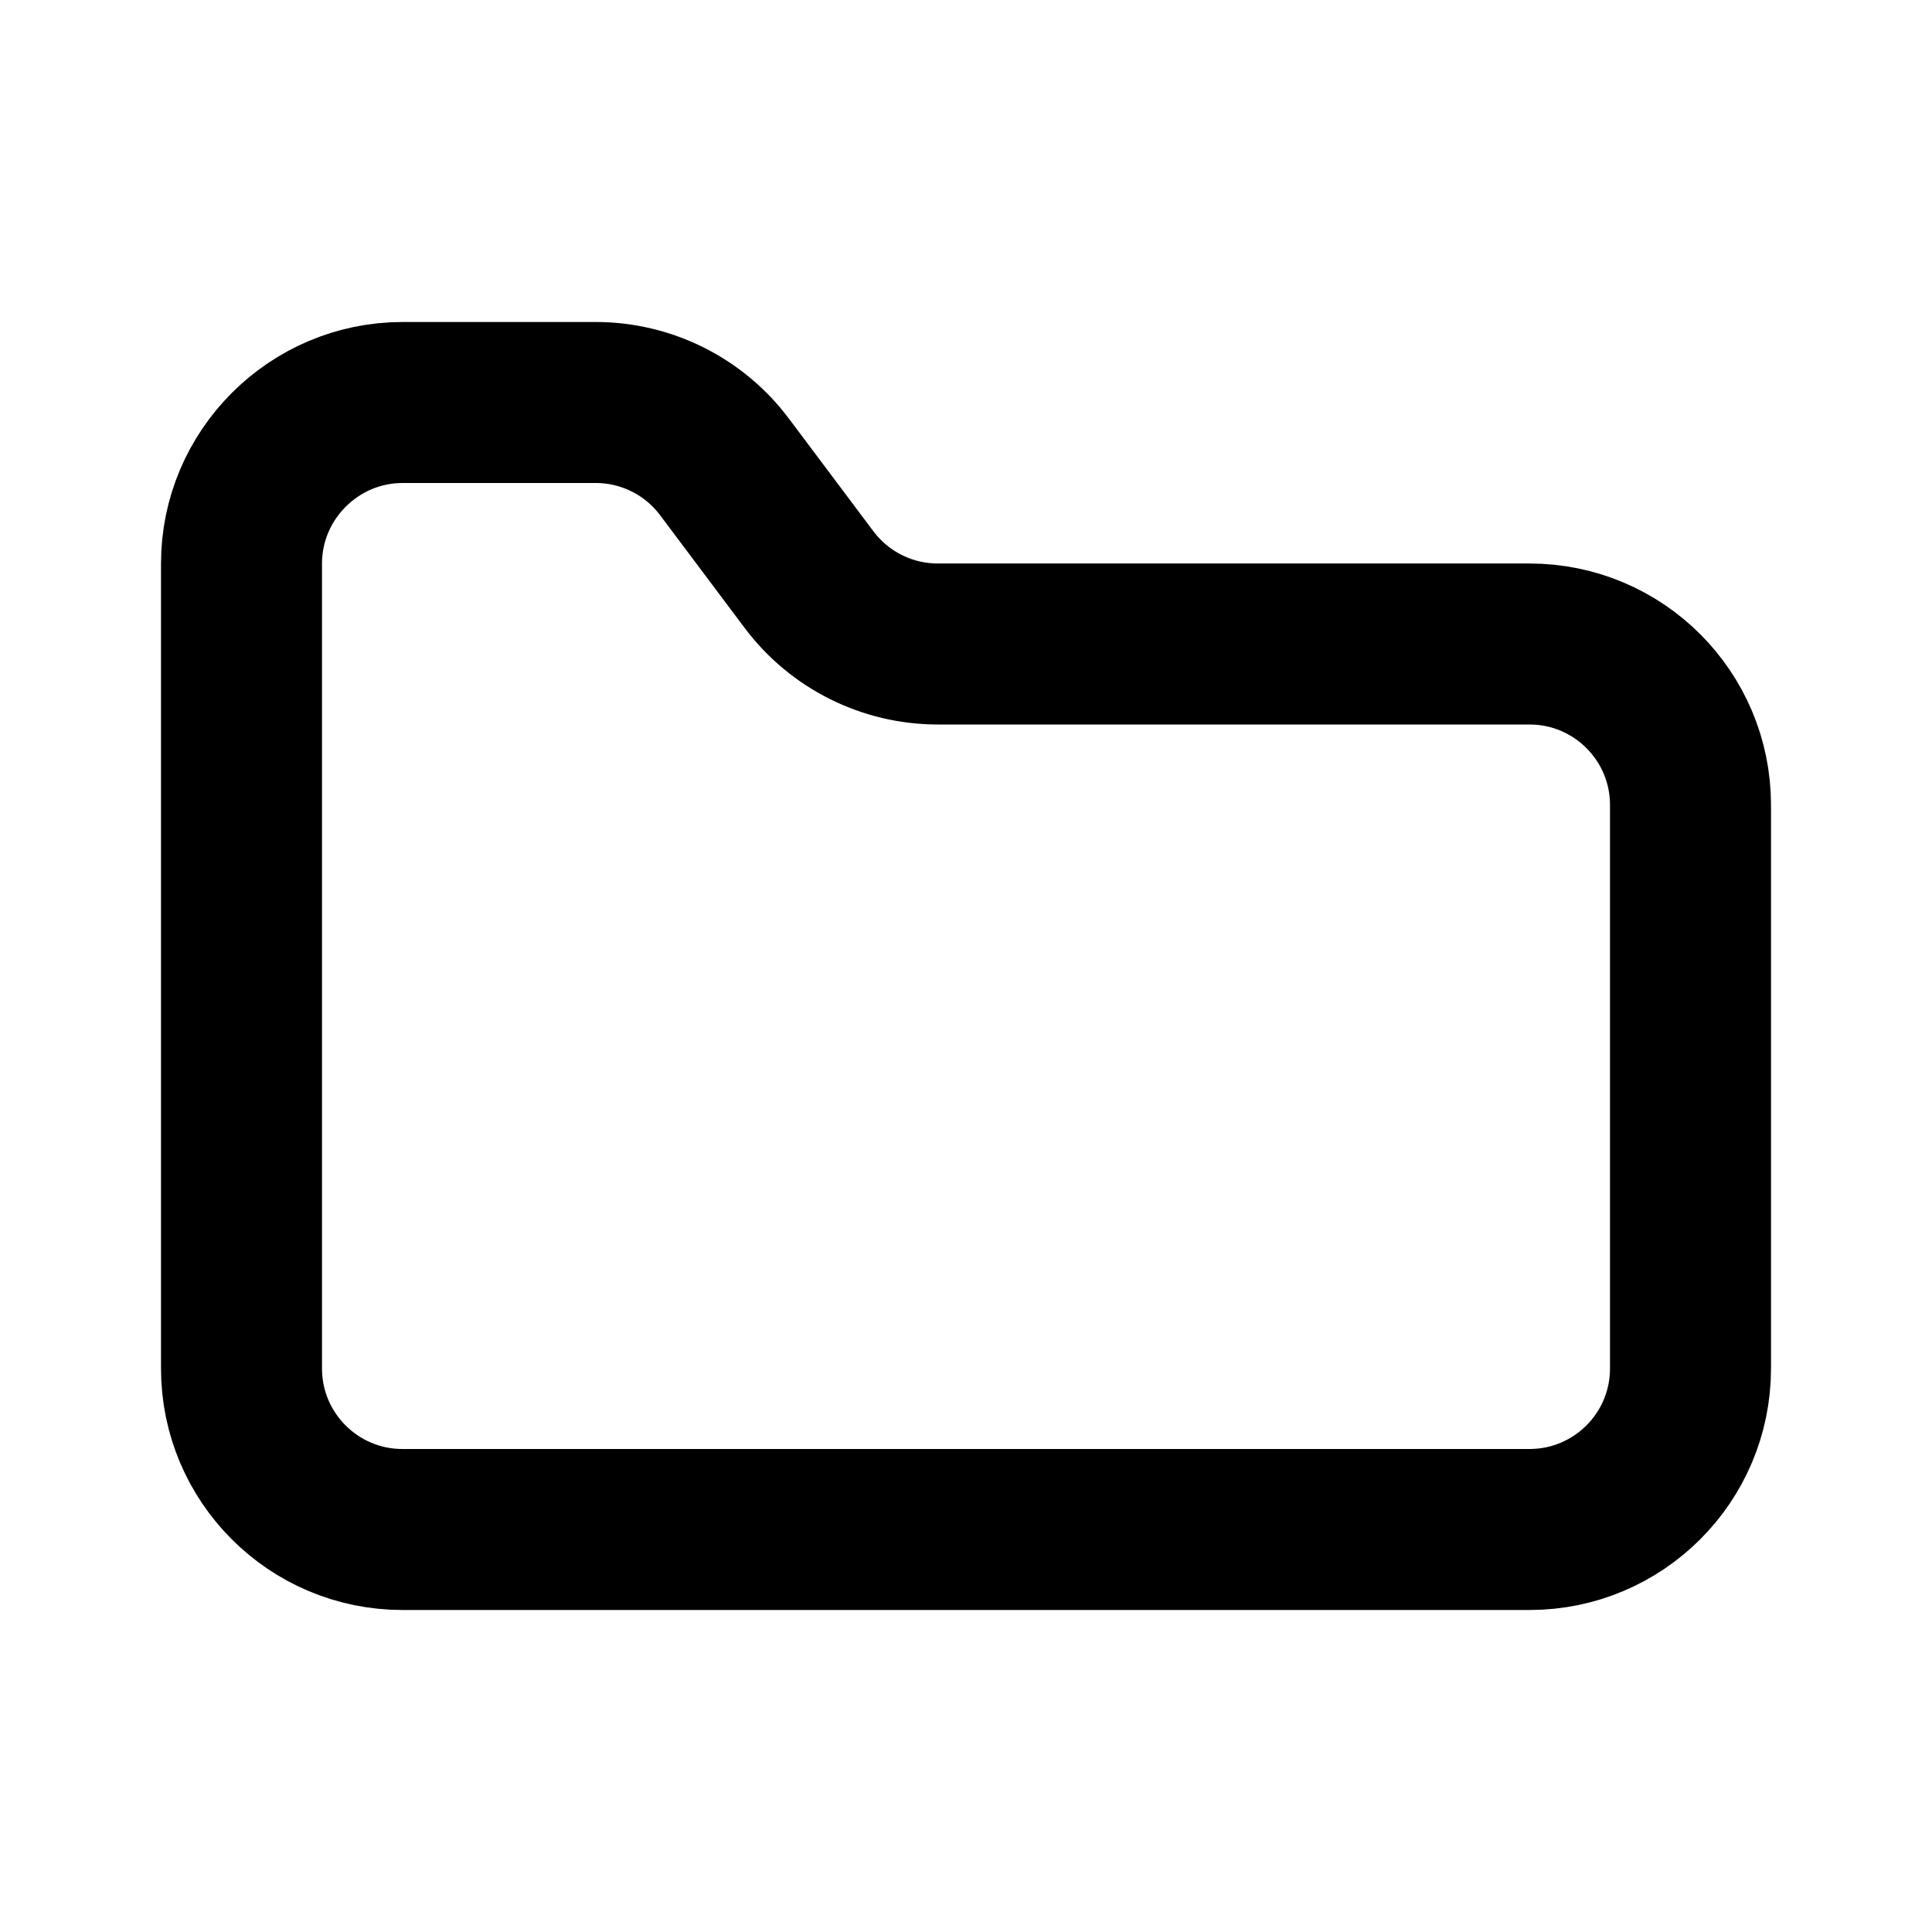
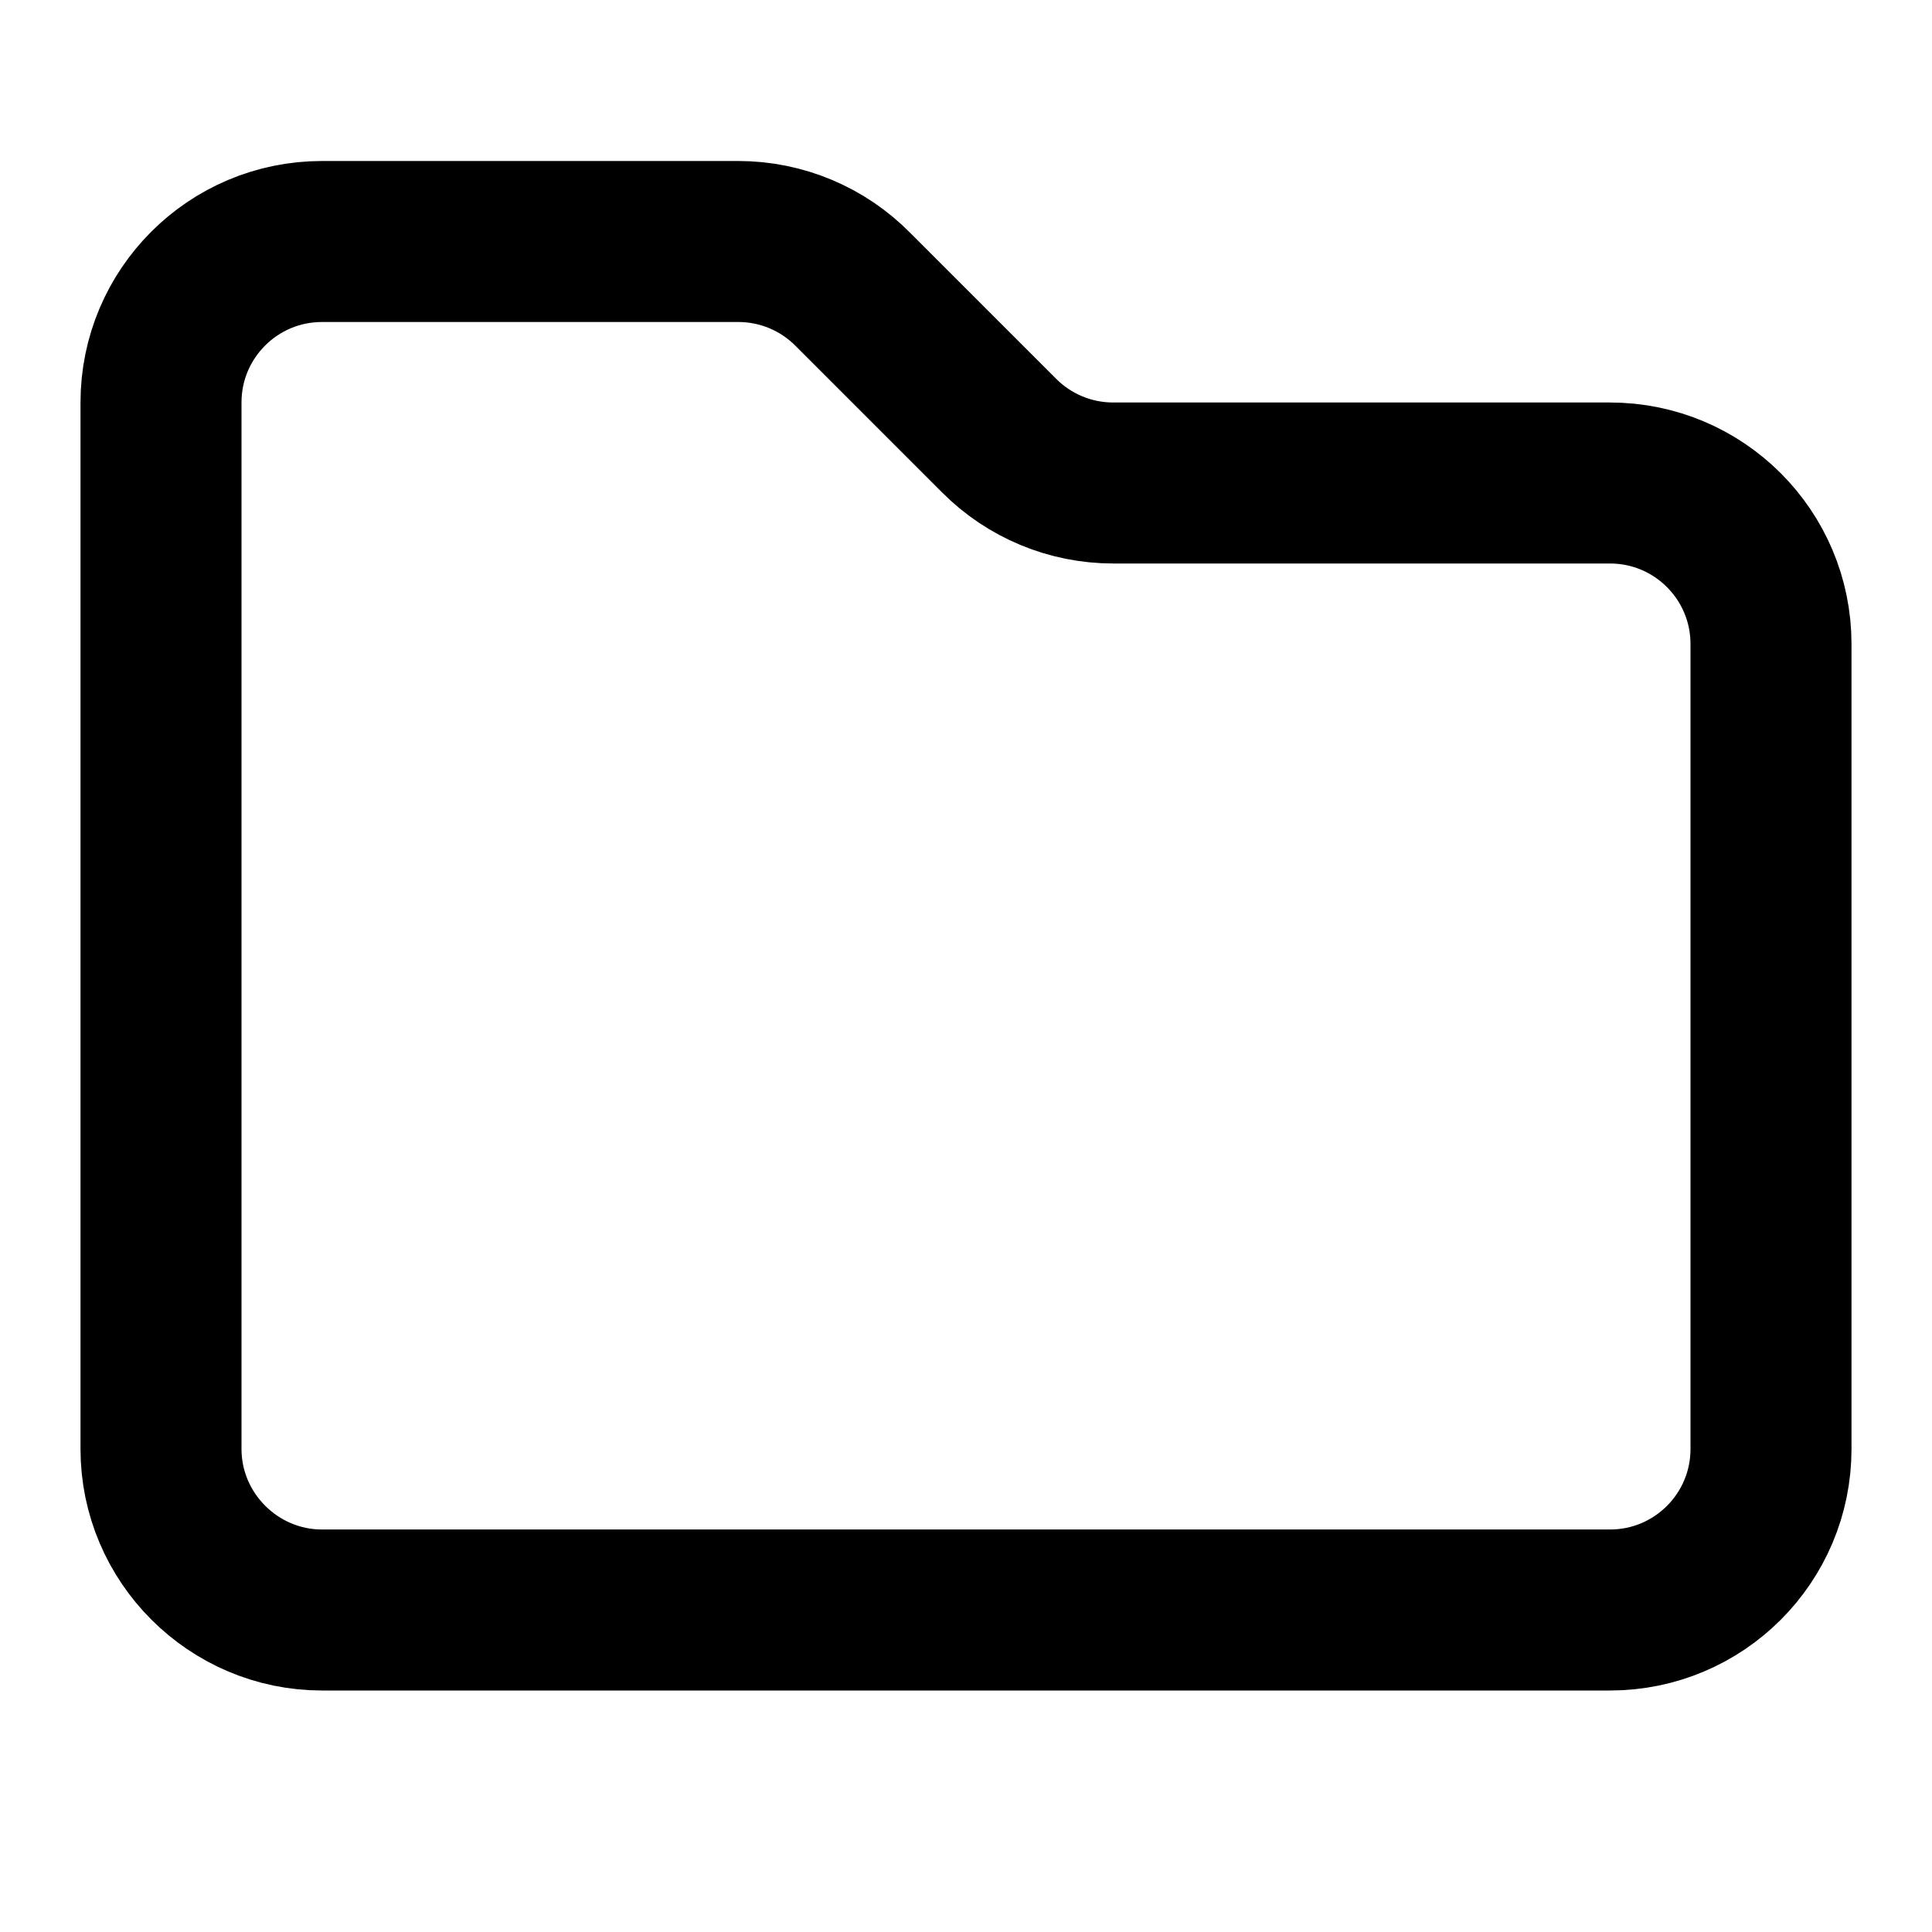
<svg xmlns="http://www.w3.org/2000/svg" width="24" height="24" viewBox="0 0 24 24" fill="none" stroke="currentColor" stroke-width="2" stroke-linecap="round" stroke-linejoin="round">
-   <path d="M3 7c0-1.1.9-2 2-2h2.4a2 2 0 0 1 1.6.8l1.05 1.4a2 2 0 0 0 1.6.8H19a2 2 0 0 1 2 2v7a2 2 0 0 1-2 2H5a2 2 0 0 1-2-2z" />
+   <path d="M9.17 3H4a2 2 0 0 0-2 2v13c0 1.1.9 2 2 2h16a2 2 0 0 0 2-2V8a2 2 0 0 0-2-2h-6.17a2 2 0 0 1-1.42-.59L10.6 3.6A2 2 0 0 0 9.17 3" />
</svg>
